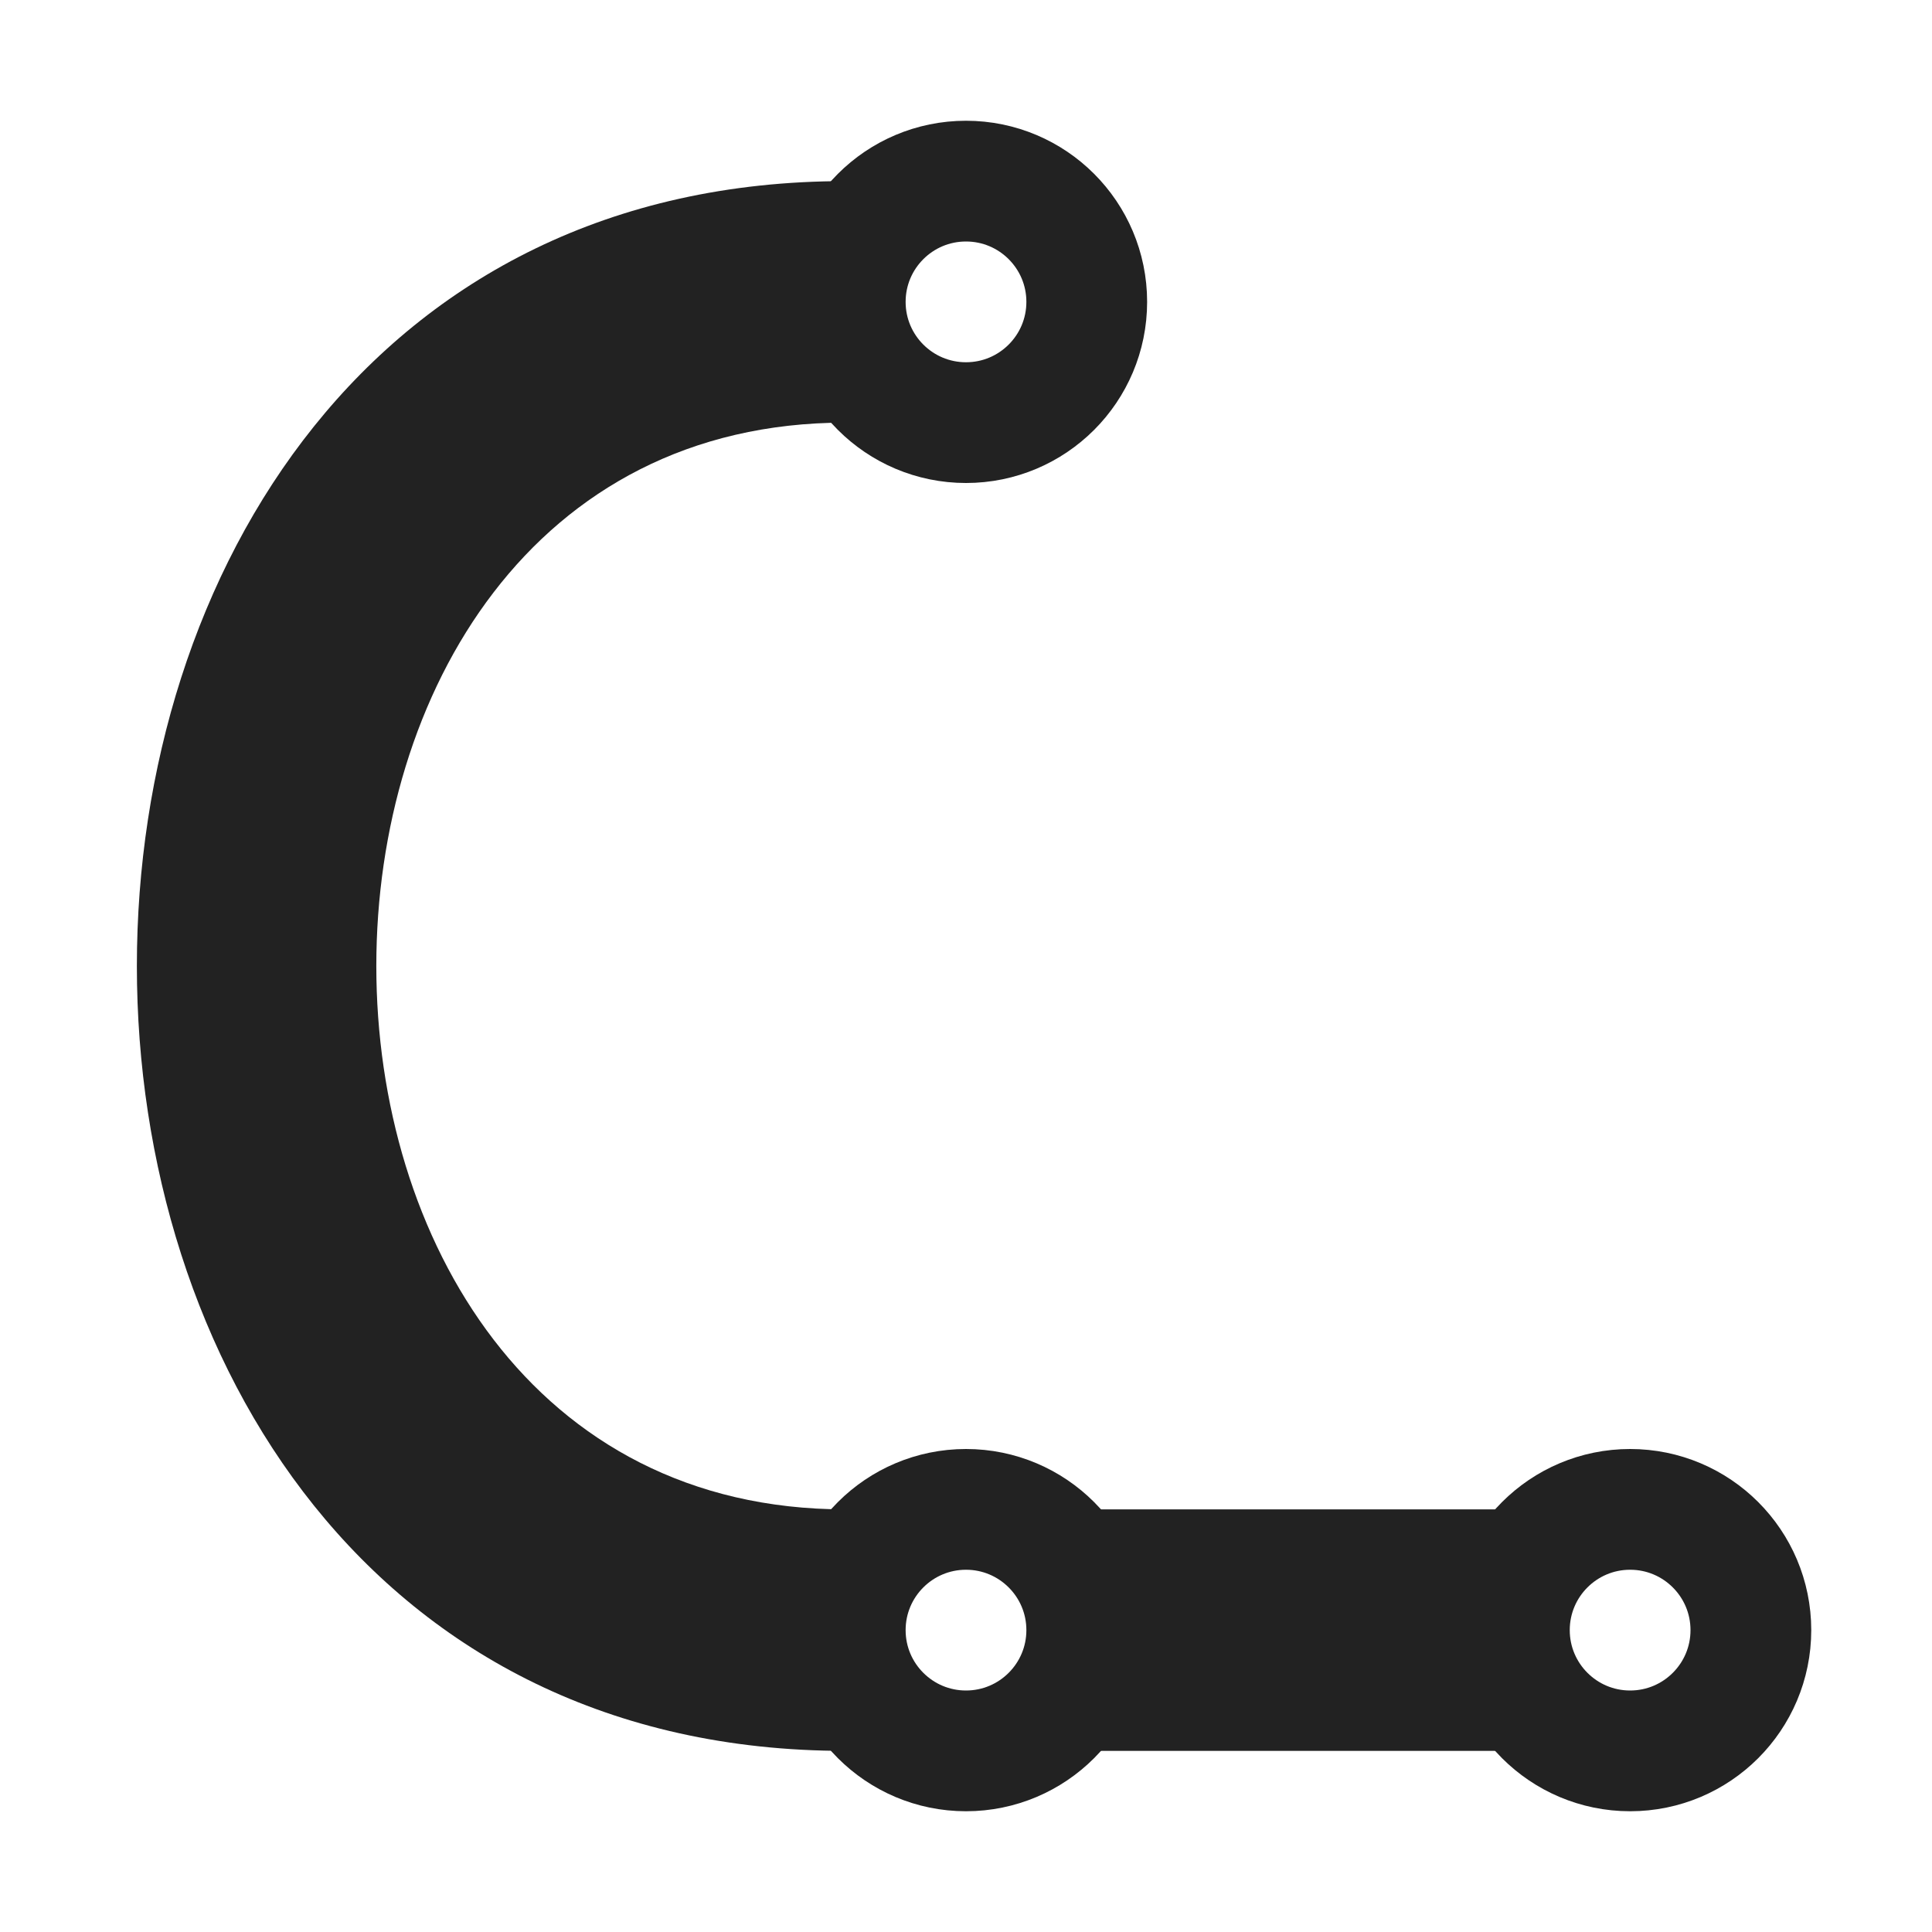
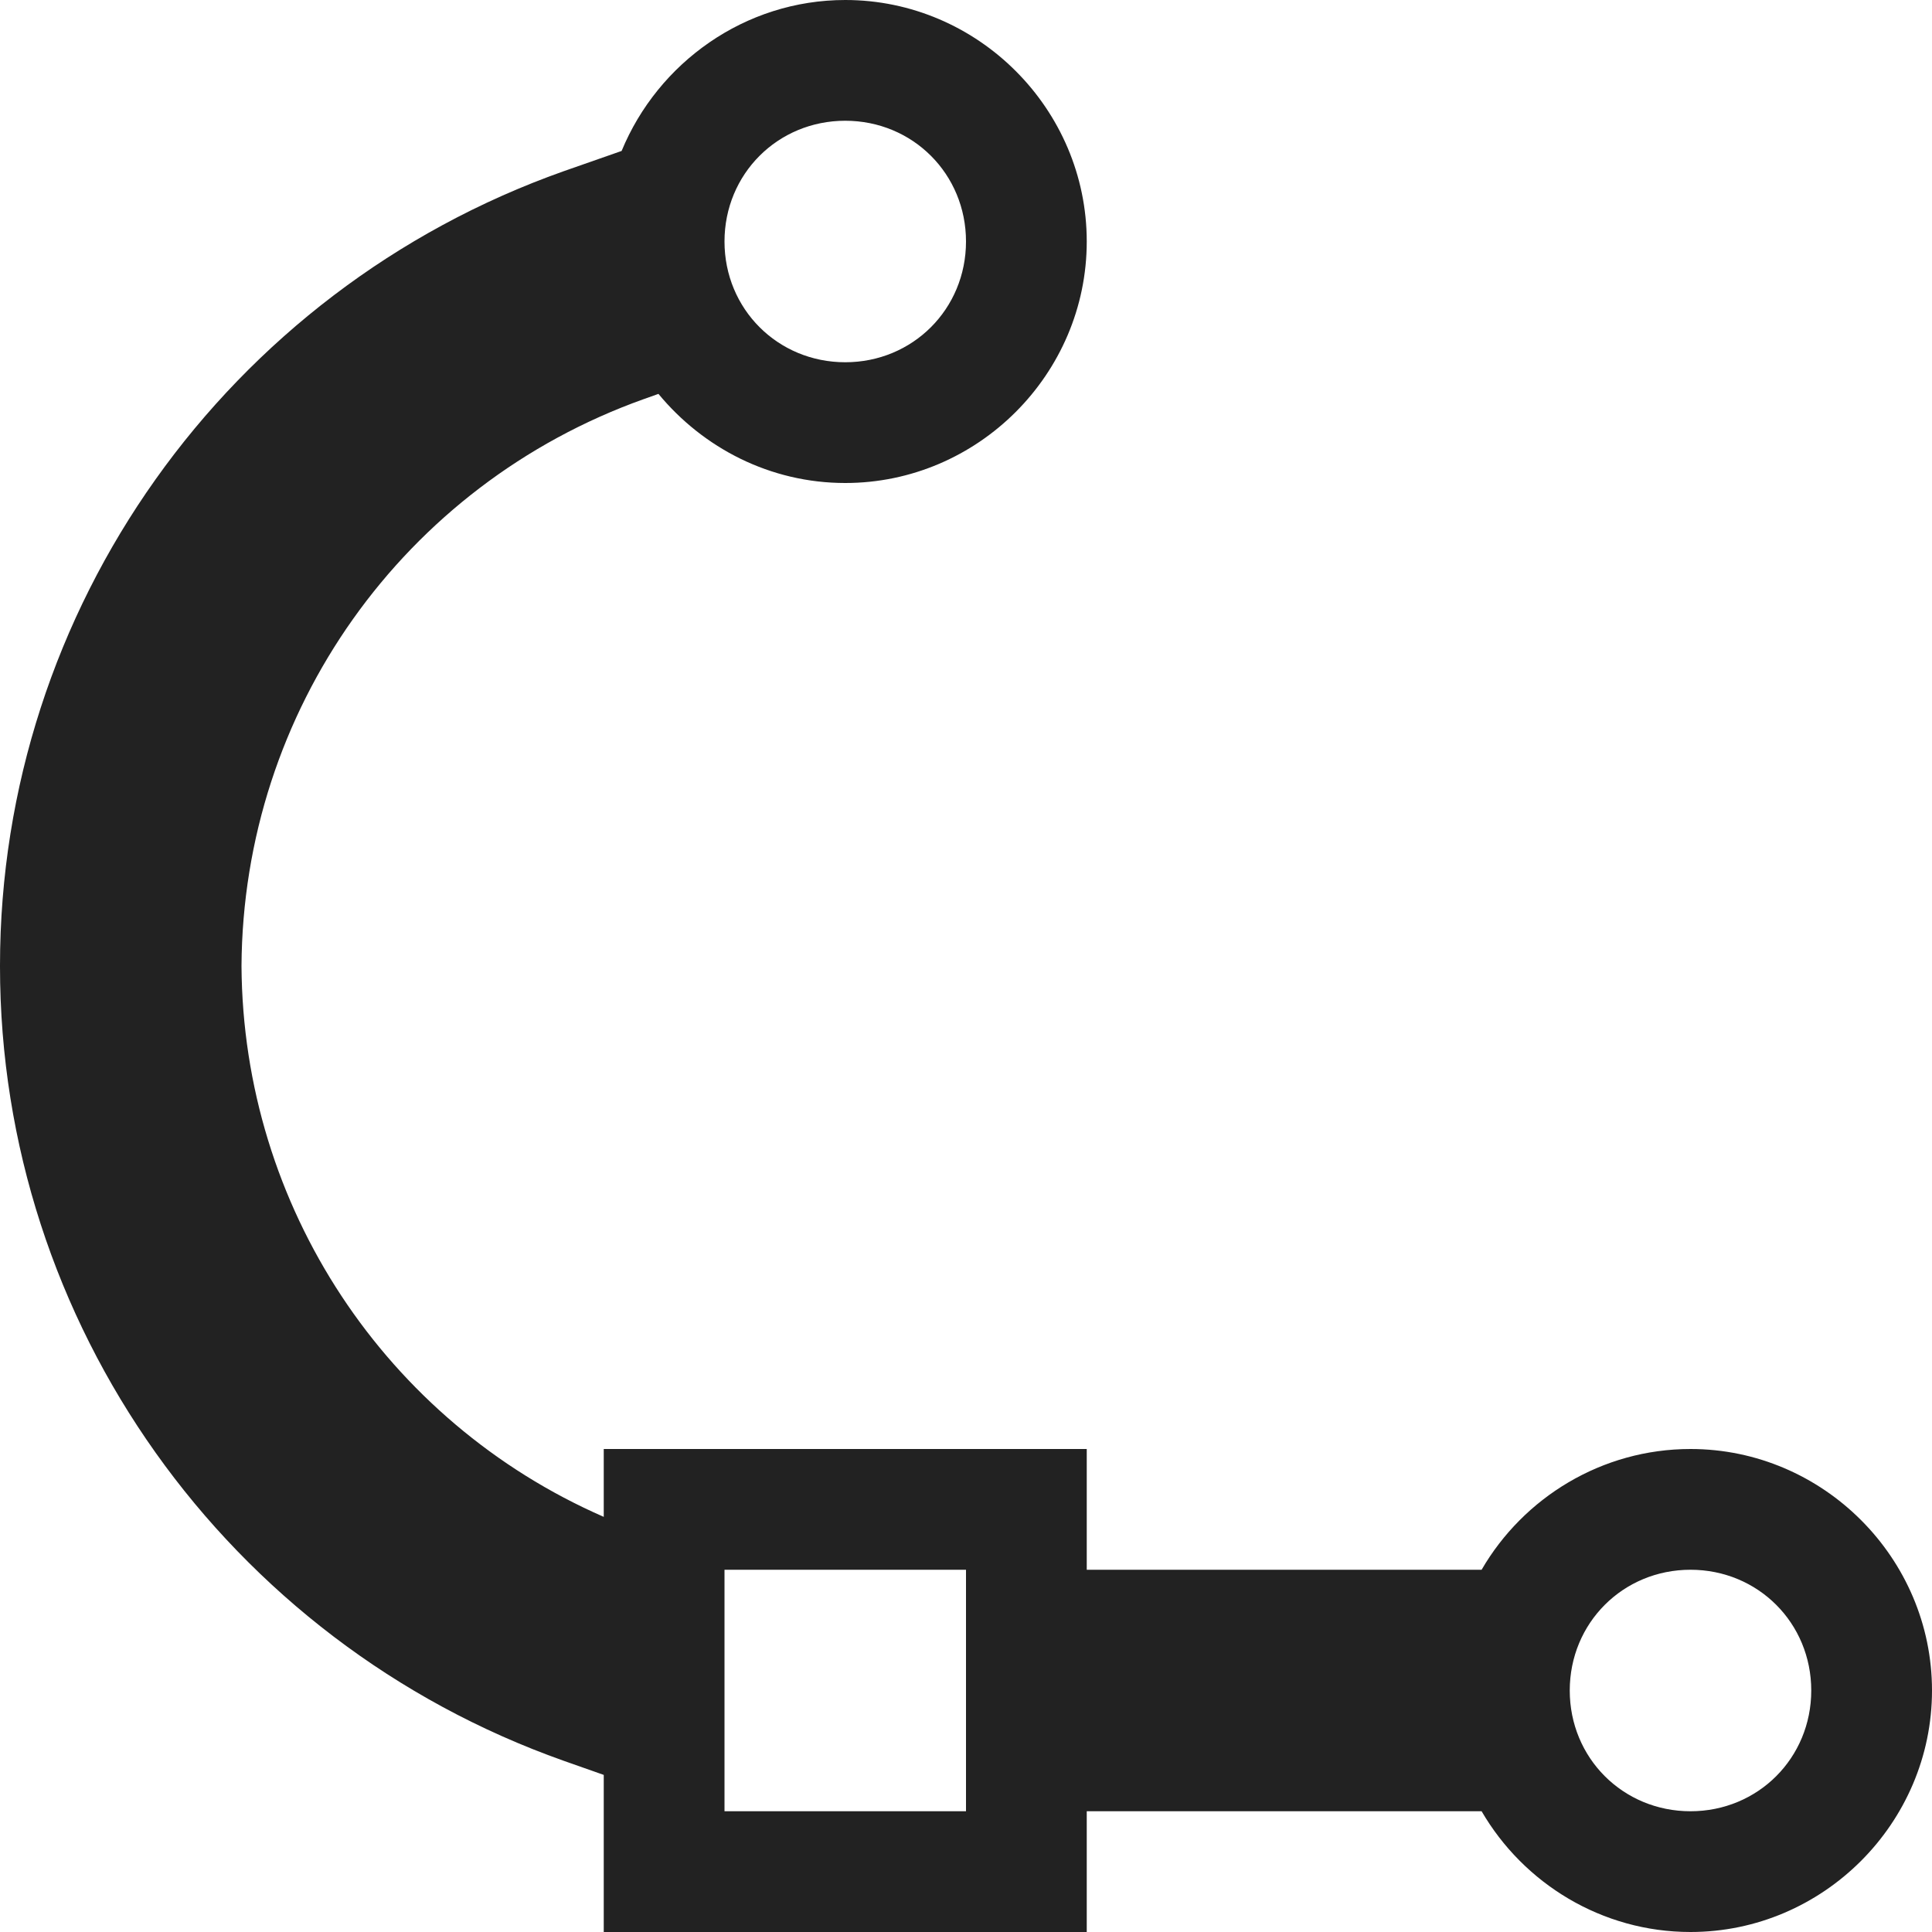
- <svg xmlns="http://www.w3.org/2000/svg" height="16px" viewBox="0 0 16 16" width="16px" version="1.1" id="svg10">
-   <defs id="defs14">
-     </defs>
-   <circle style="fill:none;stroke:#222222;stroke-width:1;stroke-dasharray:none;stroke-opacity:1;paint-order:markers fill stroke;stroke-linecap:butt;stroke-linejoin:bevel" id="path3464-3-3" cx="13.5" cy="13.5" r="1" />
-   <circle style="fill:none;stroke:#222222;stroke-width:1;stroke-dasharray:none;stroke-opacity:1" id="path3464-3-3-3" cx="8" cy="13.5" r="1" />
-   <circle style="fill:none;stroke:#222222;stroke-width:1;stroke-dasharray:none;stroke-opacity:1" id="path3464-3-3-3-6" cx="8" cy="2.5" r="1" />
-   <path style="fill:#ff0000;stroke:#222222;stroke-width:2" d="m 9,13.5 h 3.5" id="path1325" />
-   <path style="fill:#222222;stroke:none;stroke-width:2;stroke-dasharray:none;stroke-opacity:1;fill-rule:nonzero" d="m 7,12.5 c -5.178,0 -5.178,-9 0,-9 v -2 c -7.822,0 -7.822,13 0,13 z" id="path5912" />
+ <svg xmlns="http://www.w3.org/2000/svg" height="16px" viewBox="0 0 16 16" width="16px">
+   <path d="m 7 0 c -0.832 0 -1.551 0.52 -1.852 1.25 l -0.48 0.168 c -2.789 0.988 -4.668 3.625 -4.668 6.578 v 0.008 c 0 2.953 1.879 5.59 4.668 6.578 l 0.332 0.117 v 1.301 h 4 v -1 h 3.27 c 0.348 0.598 0.996 1 1.73 1 c 1.098 0 2 -0.902 2 -2 s -0.902 -2 -2 -2 c -0.734 0 -1.383 0.402 -1.73 1 h -3.27 v -1 h -4 v 0.562 c -1.805 -0.789 -2.988 -2.57 -3 -4.562 c 0.012 -2.113 1.34 -3.984 3.332 -4.695 l 0.121 -0.043 c 0.371 0.449 0.926 0.738 1.547 0.738 c 1.098 0 2 -0.902 2 -2 s -0.902 -2 -2 -2 z m 0 1 c 0.559 0 1 0.441 1 1 s -0.441 1 -1 1 s -1 -0.441 -1 -1 s 0.441 -1 1 -1 z m -1 12 h 2 v 2 h -2 z m 8 0 c 0.559 0 1 0.441 1 1 s -0.441 1 -1 1 s -1 -0.441 -1 -1 s 0.441 -1 1 -1 z m 0 0" fill="#222222" />
</svg>
